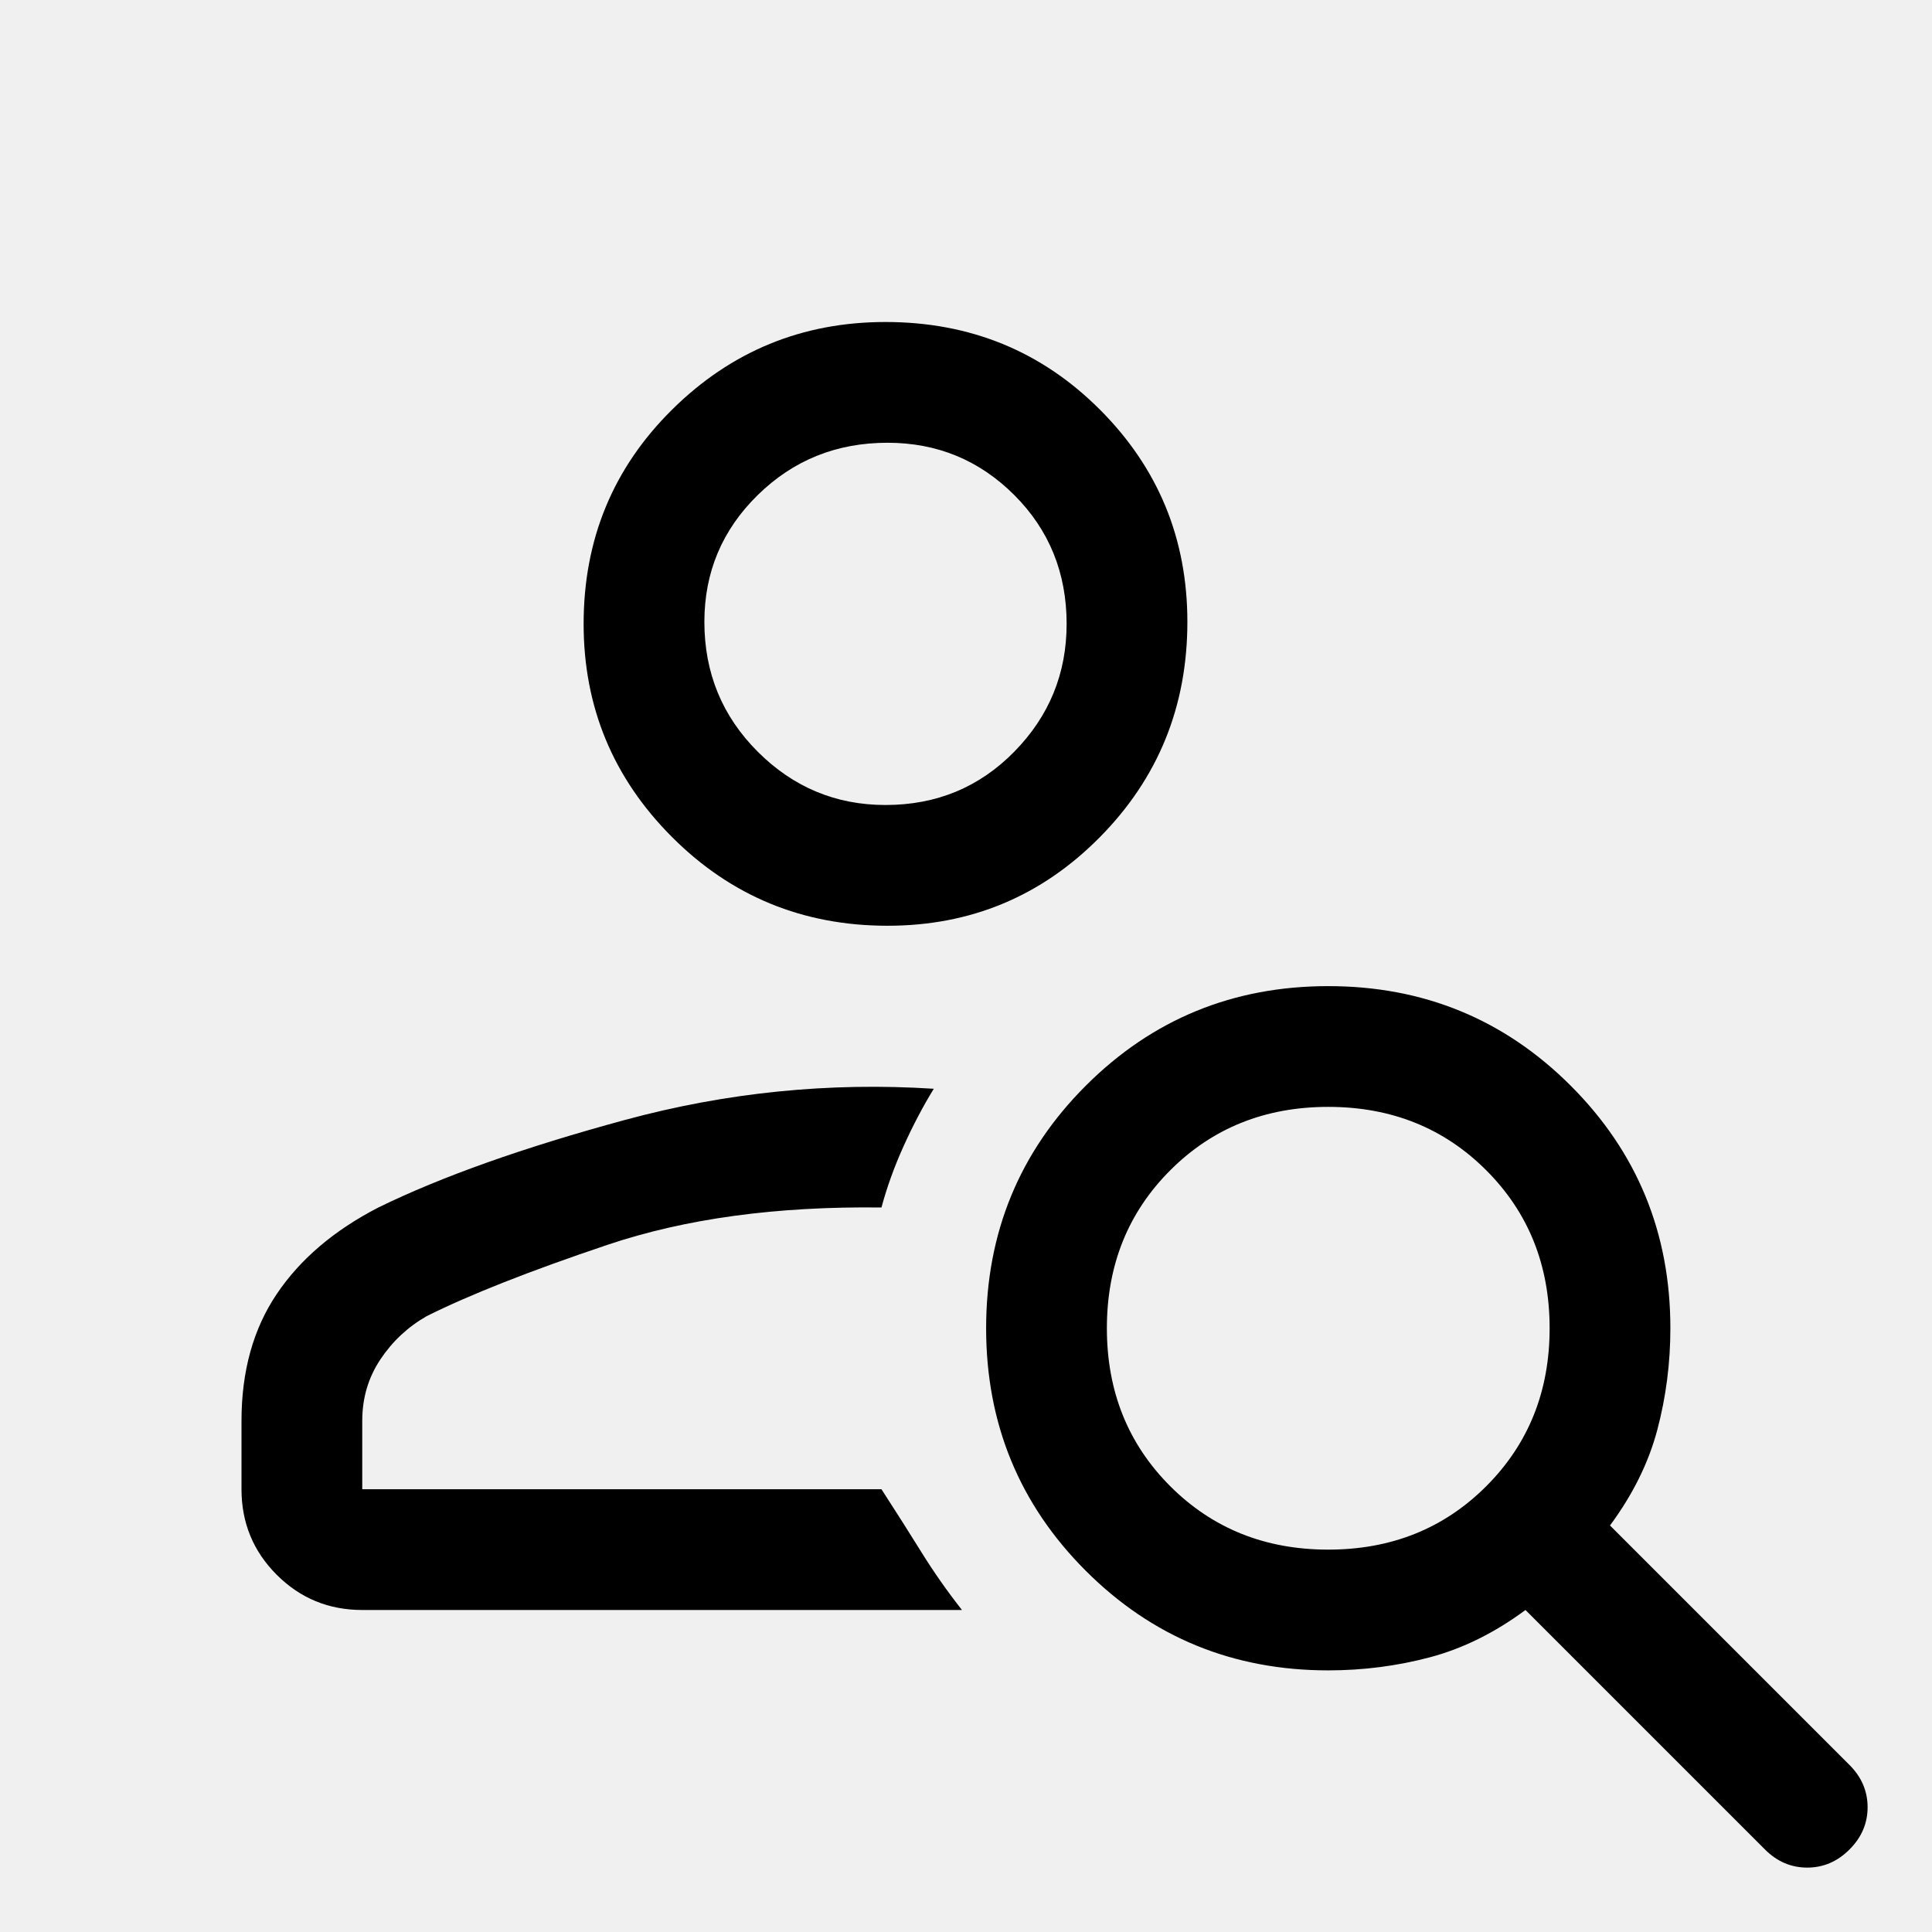
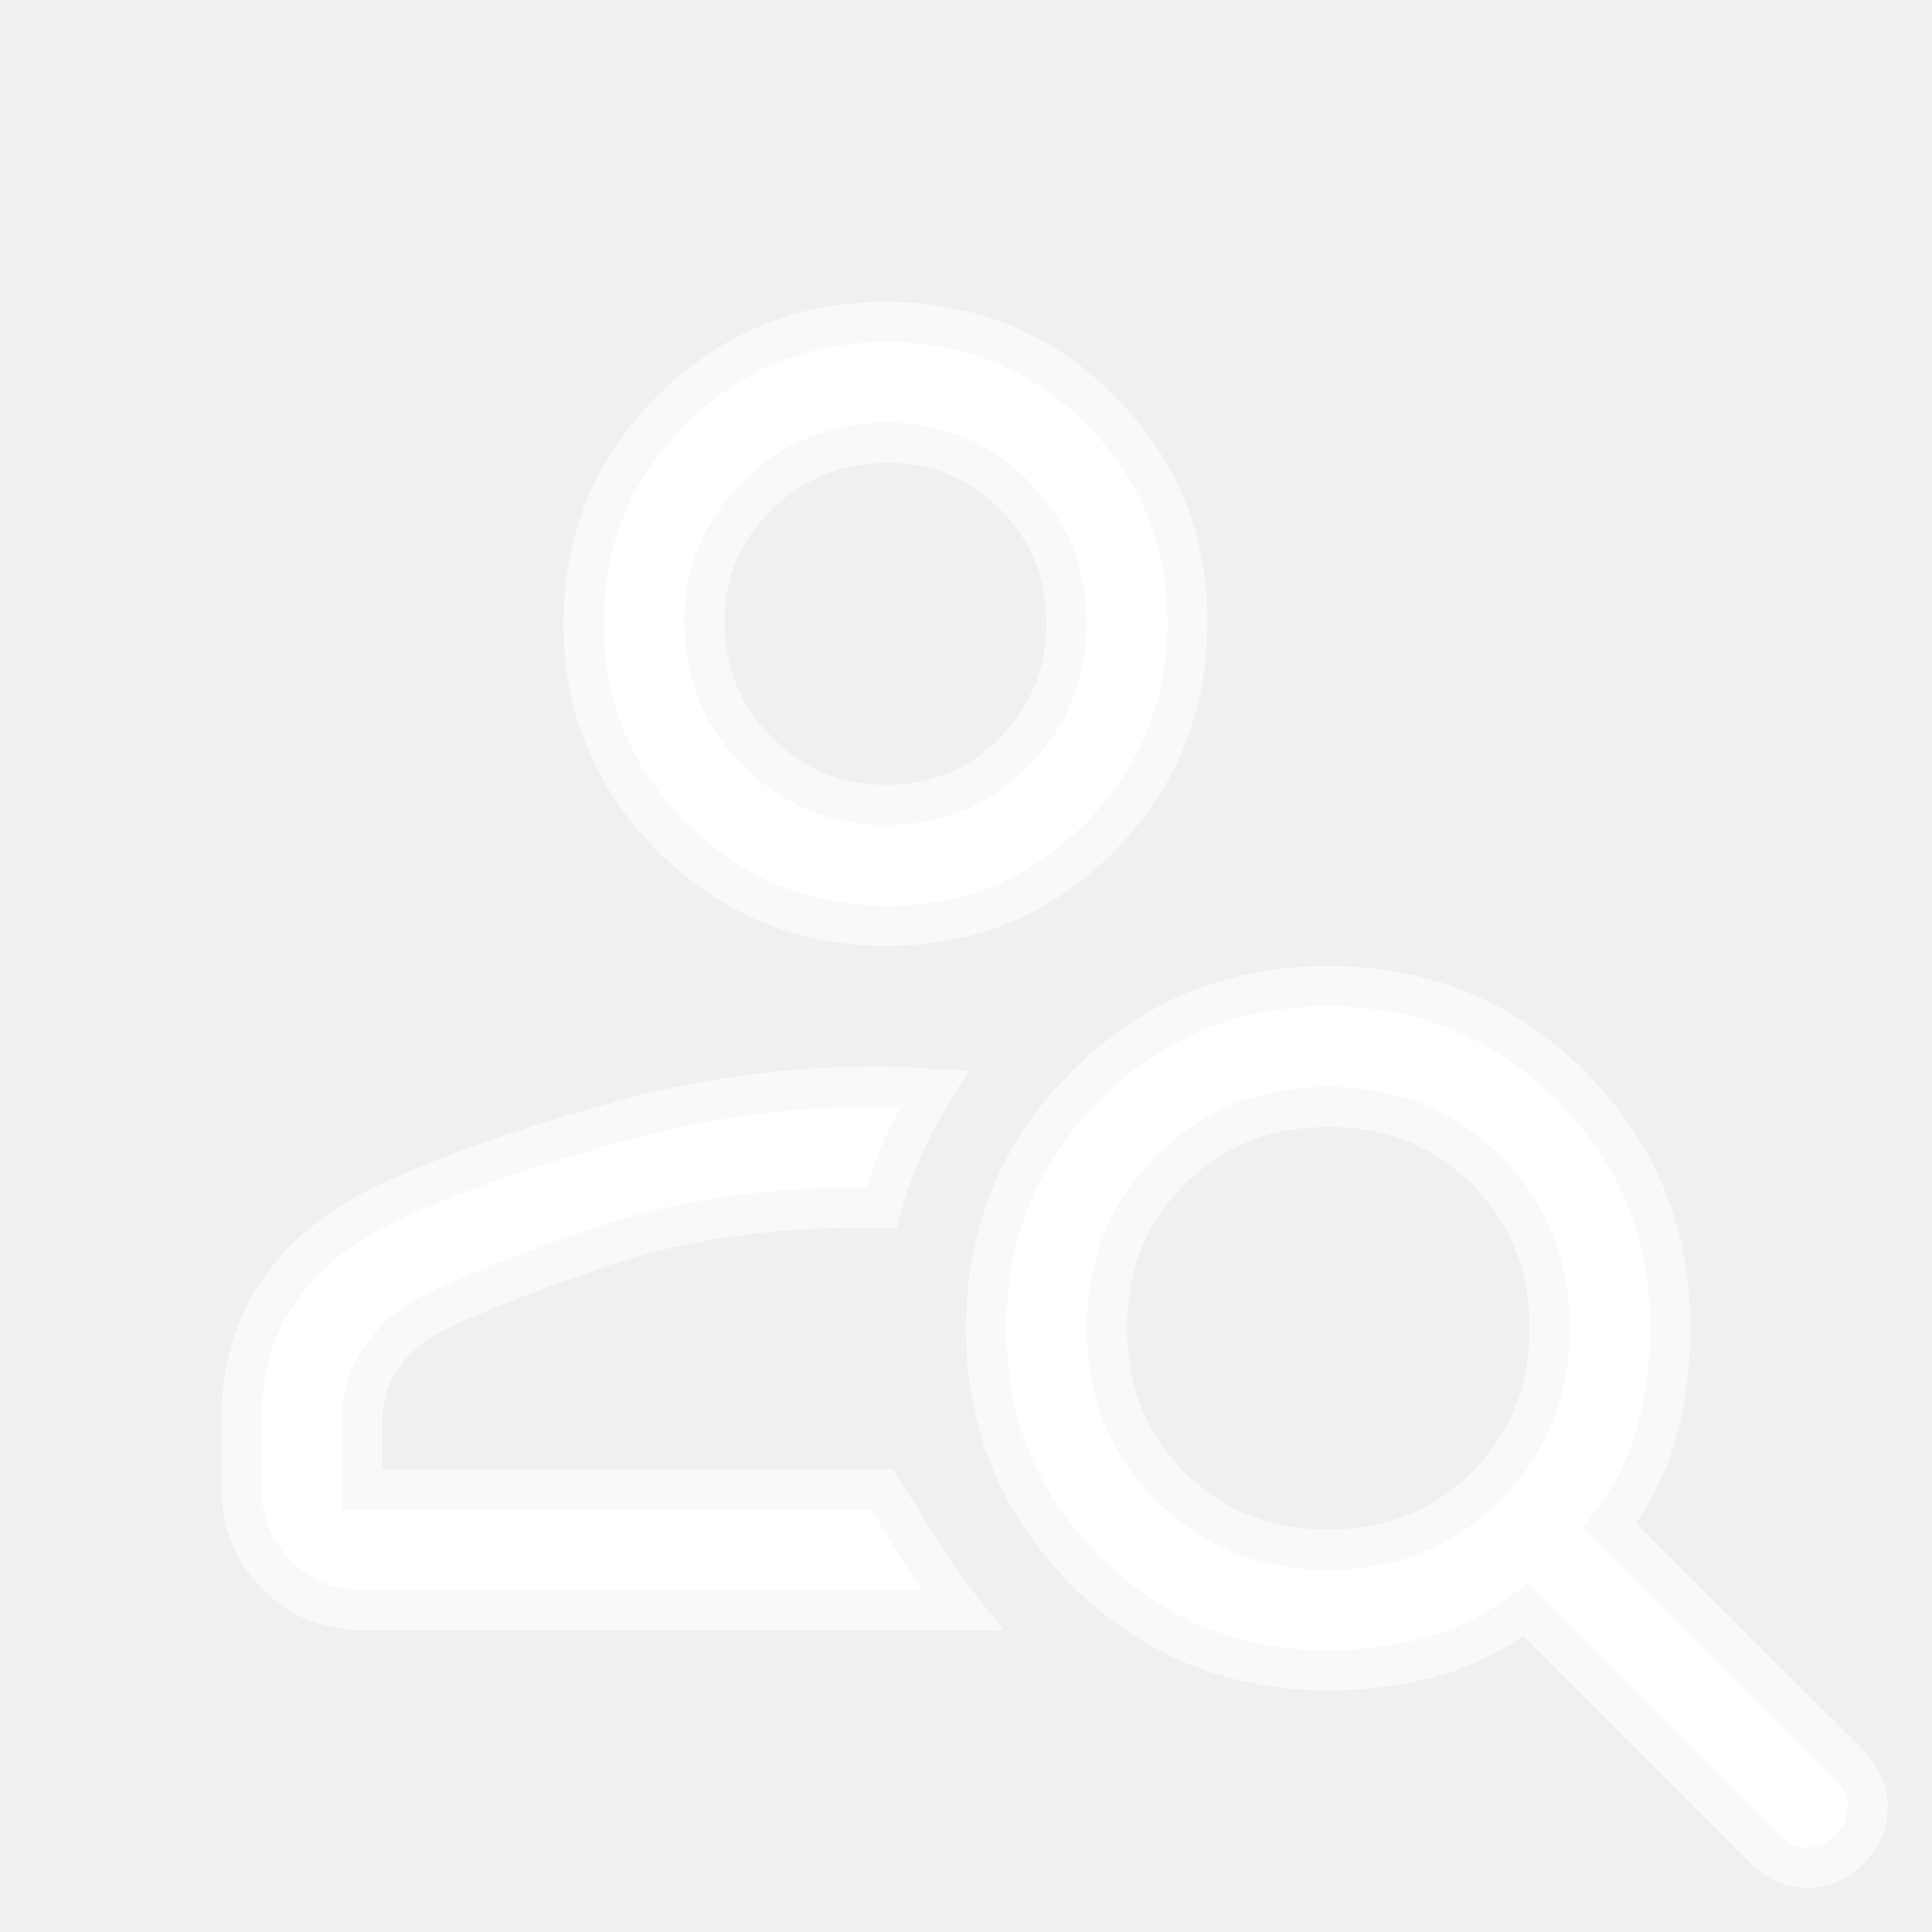
- <svg xmlns="http://www.w3.org/2000/svg" height="48" width="48">
-   <path d="M22.05 23q-3.15 0-5.35-2.2-2.2-2.2-2.2-5.3 0-3.15 2.2-5.325Q18.9 8 22 8q3.15 0 5.325 2.175Q29.5 12.35 29.5 15.45q0 3.15-2.175 5.35Q25.15 23 22.05 23ZM22 20q1.9 0 3.2-1.325 1.3-1.325 1.3-3.175 0-1.9-1.3-3.2-1.3-1.3-3.15-1.3-1.9 0-3.225 1.3-1.325 1.3-1.325 3.15 0 1.9 1.325 3.225Q20.15 20 22 20Zm21.85 25.95L37.9 40q-1.15.85-2.375 1.175Q34.3 41.5 33 41.5q-3.55 0-6.025-2.475Q24.5 36.55 24.5 33q0-3.55 2.475-6.025Q29.45 24.5 33 24.5q3.55 0 6.025 2.475Q41.5 29.45 41.5 33q0 1.3-.325 2.525Q40.85 36.75 40 37.9l5.95 5.95q.45.45.45 1.05 0 .6-.45 1.05-.45.45-1.05.45-.6 0-1.05-.45ZM33 38.5q2.35 0 3.925-1.575Q38.5 35.35 38.5 33q0-2.35-1.575-3.925Q35.35 27.5 33 27.5q-2.35 0-3.925 1.575Q27.5 30.65 27.5 33q0 2.35 1.575 3.925Q30.65 38.5 33 38.5ZM23.9 40H9q-1.25 0-2.125-.875T6 37v-1.7q0-1.85.875-3.15Q7.75 30.85 9.4 30q2.35-1.15 6.125-2.175t7.675-.775q-.4.65-.75 1.425T21.9 30q-3.9-.05-6.8.925-2.9.975-4.5 1.775-.7.4-1.15 1.075Q9 34.45 9 35.3V37h12.9q.55.85 1 1.575.45.725 1 1.425ZM22 15.5ZM21.9 37Z" />
+ <svg xmlns="http://www.w3.org/2000/svg" version="1.1" id="Layer_1" x="0px" y="0px" width="48px" height="48px" viewBox="0 0 48 48" style="enable-background:new 0 0 48 48;" xml:space="preserve">
+   <style type="text/css">
+ 
+ 	.st0{fill:#FFFFFF;stroke:#F9F9F9;}
+ 
+ </style>
+   <path class="st0" d="M22.05,23c-2.1,0-3.883-0.733-5.35-2.2c-1.467-1.466-2.2-3.233-2.2-5.3c0-2.1,0.733-3.875,2.2-5.325  C18.167,8.725,19.933,8,22,8c2.1,0,3.875,0.725,5.325,2.175c1.45,1.45,2.175,3.208,2.175,5.275c0,2.1-0.725,3.883-2.175,5.35  C25.875,22.267,24.117,23,22.05,23z M22,20c1.267,0,2.333-0.441,3.2-1.325c0.866-0.883,1.3-1.941,1.3-3.175  c0-1.267-0.434-2.333-1.3-3.2c-0.867-0.866-1.917-1.3-3.15-1.3c-1.267,0-2.341,0.434-3.225,1.3c-0.883,0.867-1.325,1.917-1.325,3.15  c0,1.267,0.442,2.341,1.325,3.225C19.708,19.559,20.767,20,22,20z M43.85,45.95L37.9,40c-0.768,0.566-1.559,0.959-2.375,1.175  C34.709,41.392,33.867,41.5,33,41.5c-2.367,0-4.375-0.825-6.025-2.475C25.325,37.375,24.5,35.367,24.5,33s0.825-4.375,2.475-6.025  C28.625,25.325,30.633,24.5,33,24.5s4.375,0.825,6.025,2.475C40.675,28.625,41.5,30.633,41.5,33c0,0.867-0.108,1.709-0.325,2.525  C40.959,36.342,40.566,37.133,40,37.9l5.95,5.949c0.3,0.301,0.45,0.65,0.45,1.051c0,0.399-0.15,0.75-0.45,1.05S45.3,46.4,44.9,46.4  C44.5,46.4,44.15,46.25,43.85,45.95z M33,38.5c1.566,0,2.875-0.525,3.925-1.575S38.5,34.566,38.5,33s-0.525-2.875-1.575-3.925  S34.566,27.5,33,27.5s-2.875,0.525-3.925,1.575S27.5,31.434,27.5,33s0.525,2.875,1.575,3.925S31.434,38.5,33,38.5z M23.9,40H9  c-0.833,0-1.542-0.291-2.125-0.875S6,37.834,6,37v-1.7c0-1.233,0.292-2.283,0.875-3.149C7.458,31.283,8.3,30.566,9.4,30  c1.567-0.767,3.608-1.492,6.125-2.175c2.517-0.684,5.075-0.942,7.675-0.775c-0.267,0.434-0.517,0.909-0.75,1.425  C22.217,28.992,22.033,29.5,21.9,30c-2.6-0.033-4.867,0.275-6.8,0.925c-1.934,0.65-3.434,1.241-4.5,1.775  c-0.467,0.267-0.85,0.625-1.15,1.075C9.15,34.225,9,34.733,9,35.3V37h12.9c0.367,0.566,0.7,1.092,1,1.575  C23.2,39.059,23.533,39.533,23.9,40z" />
</svg>
